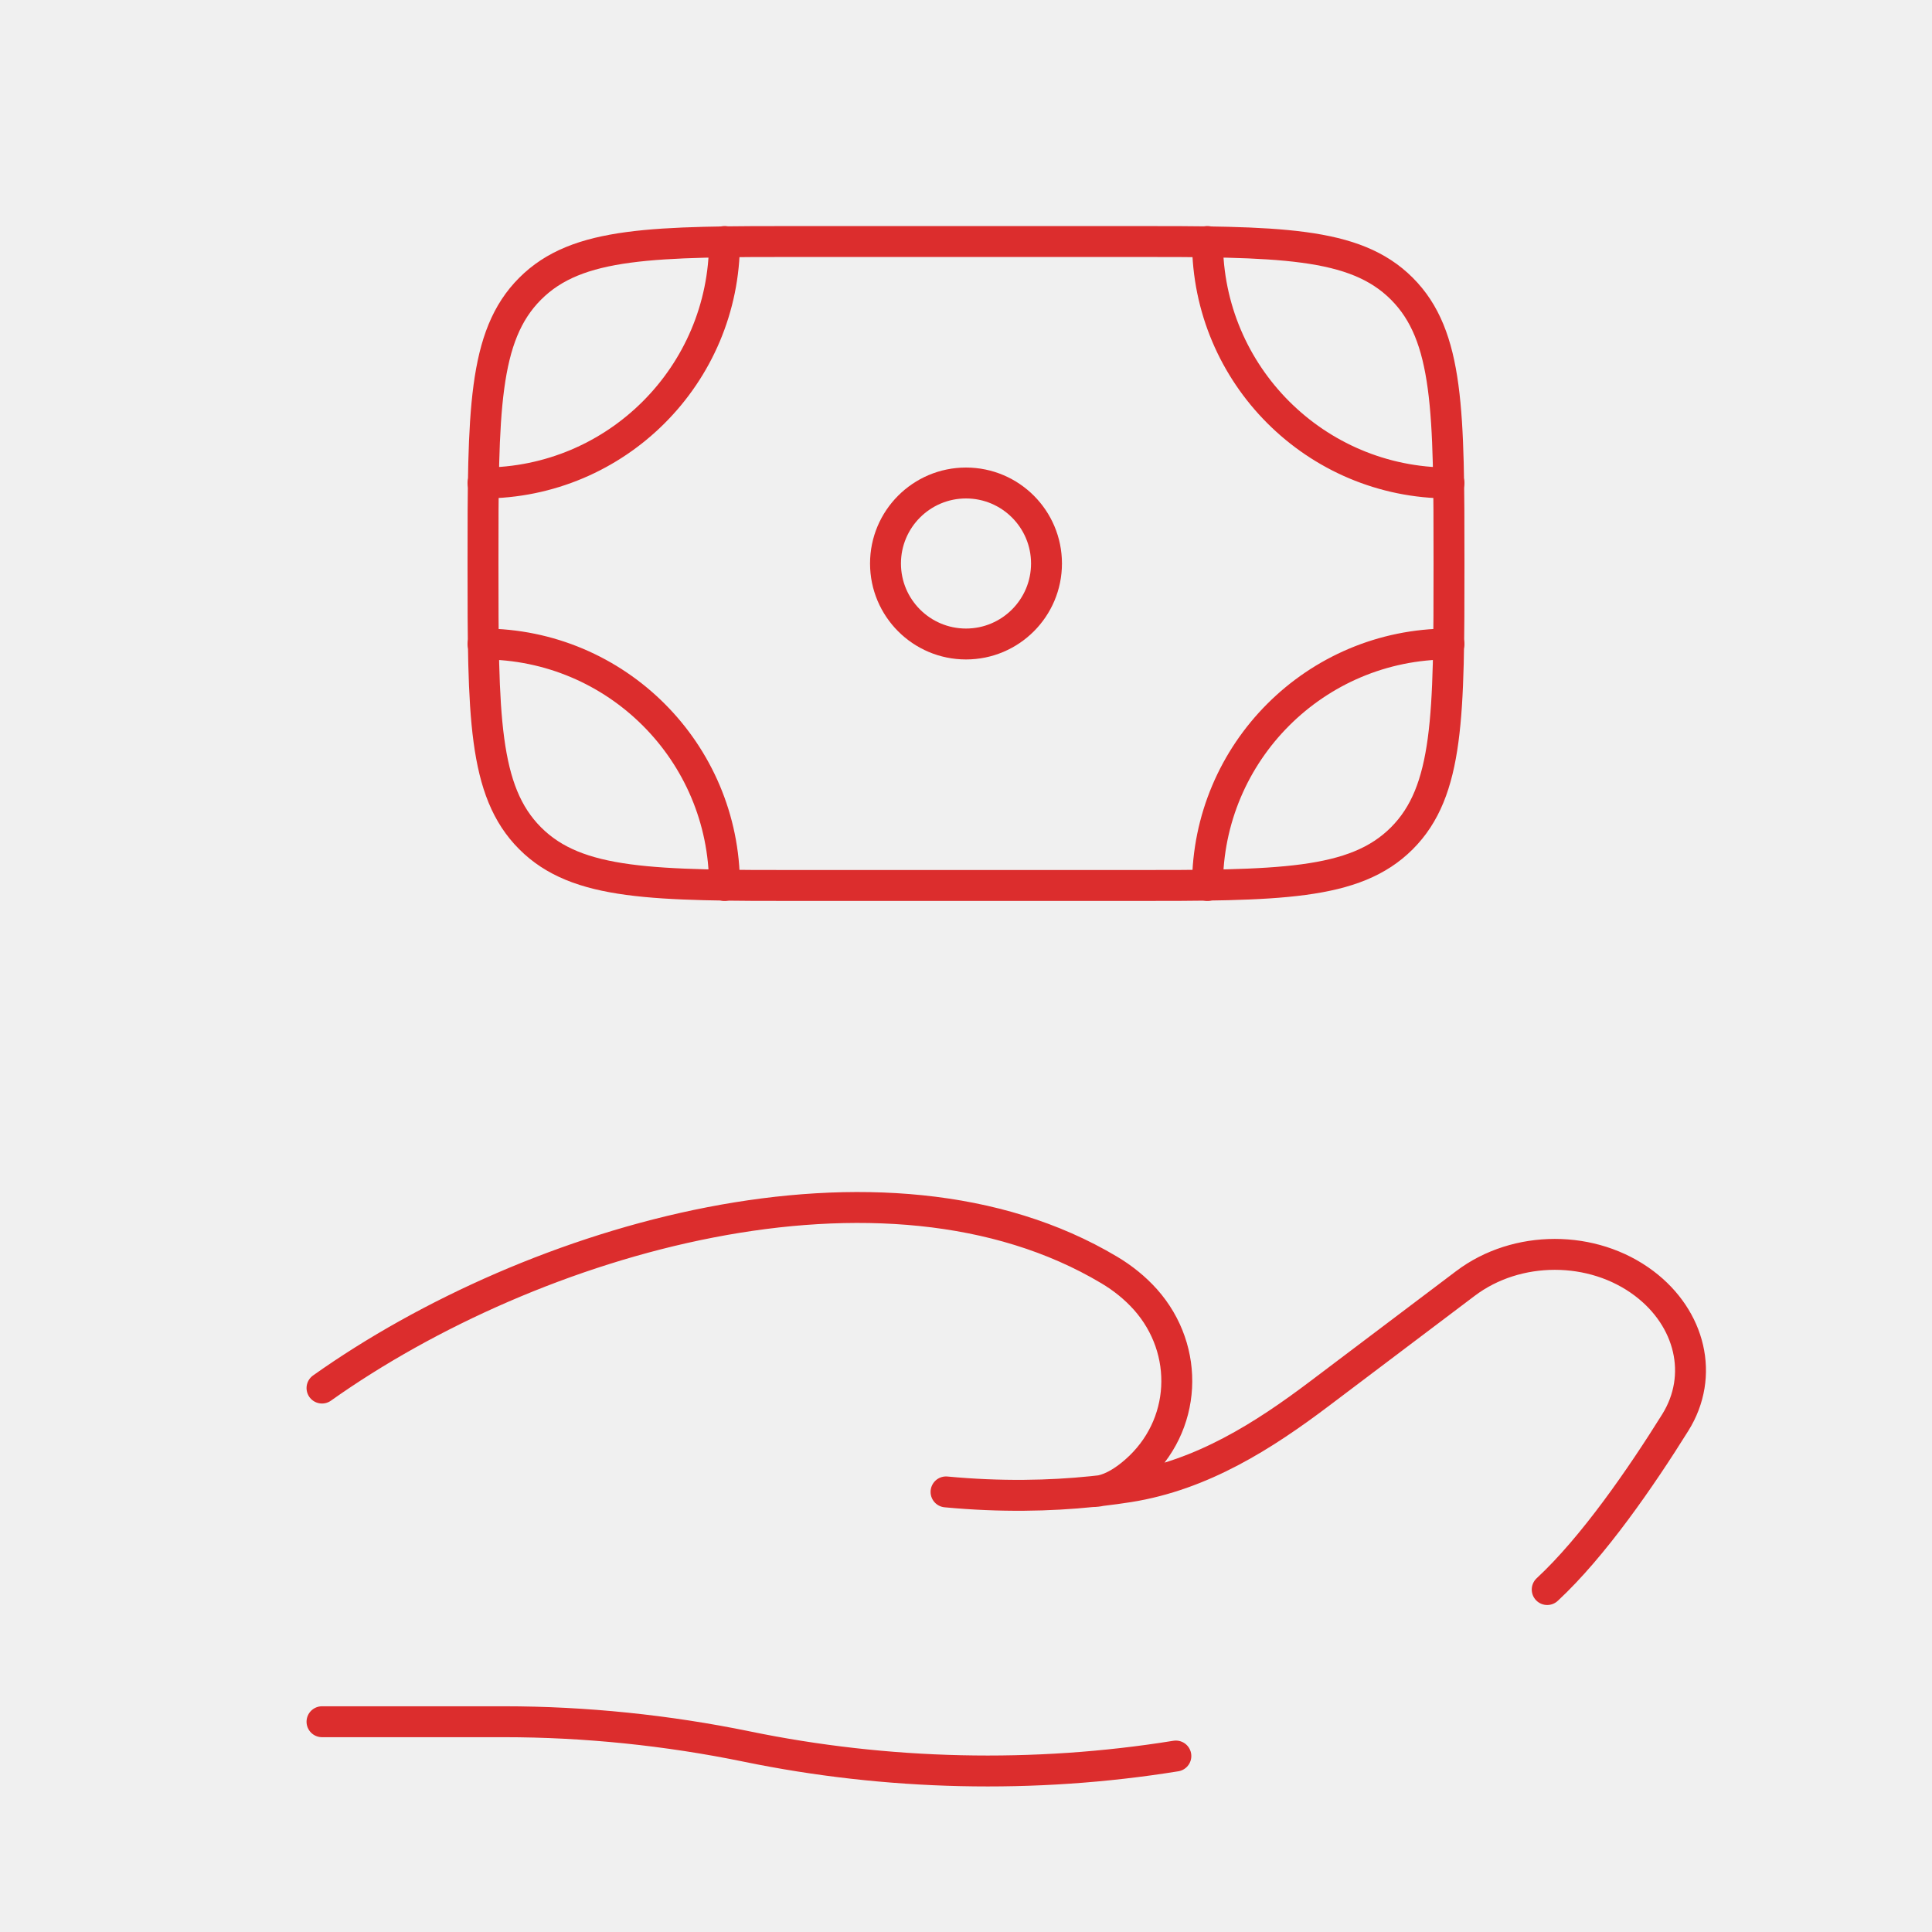
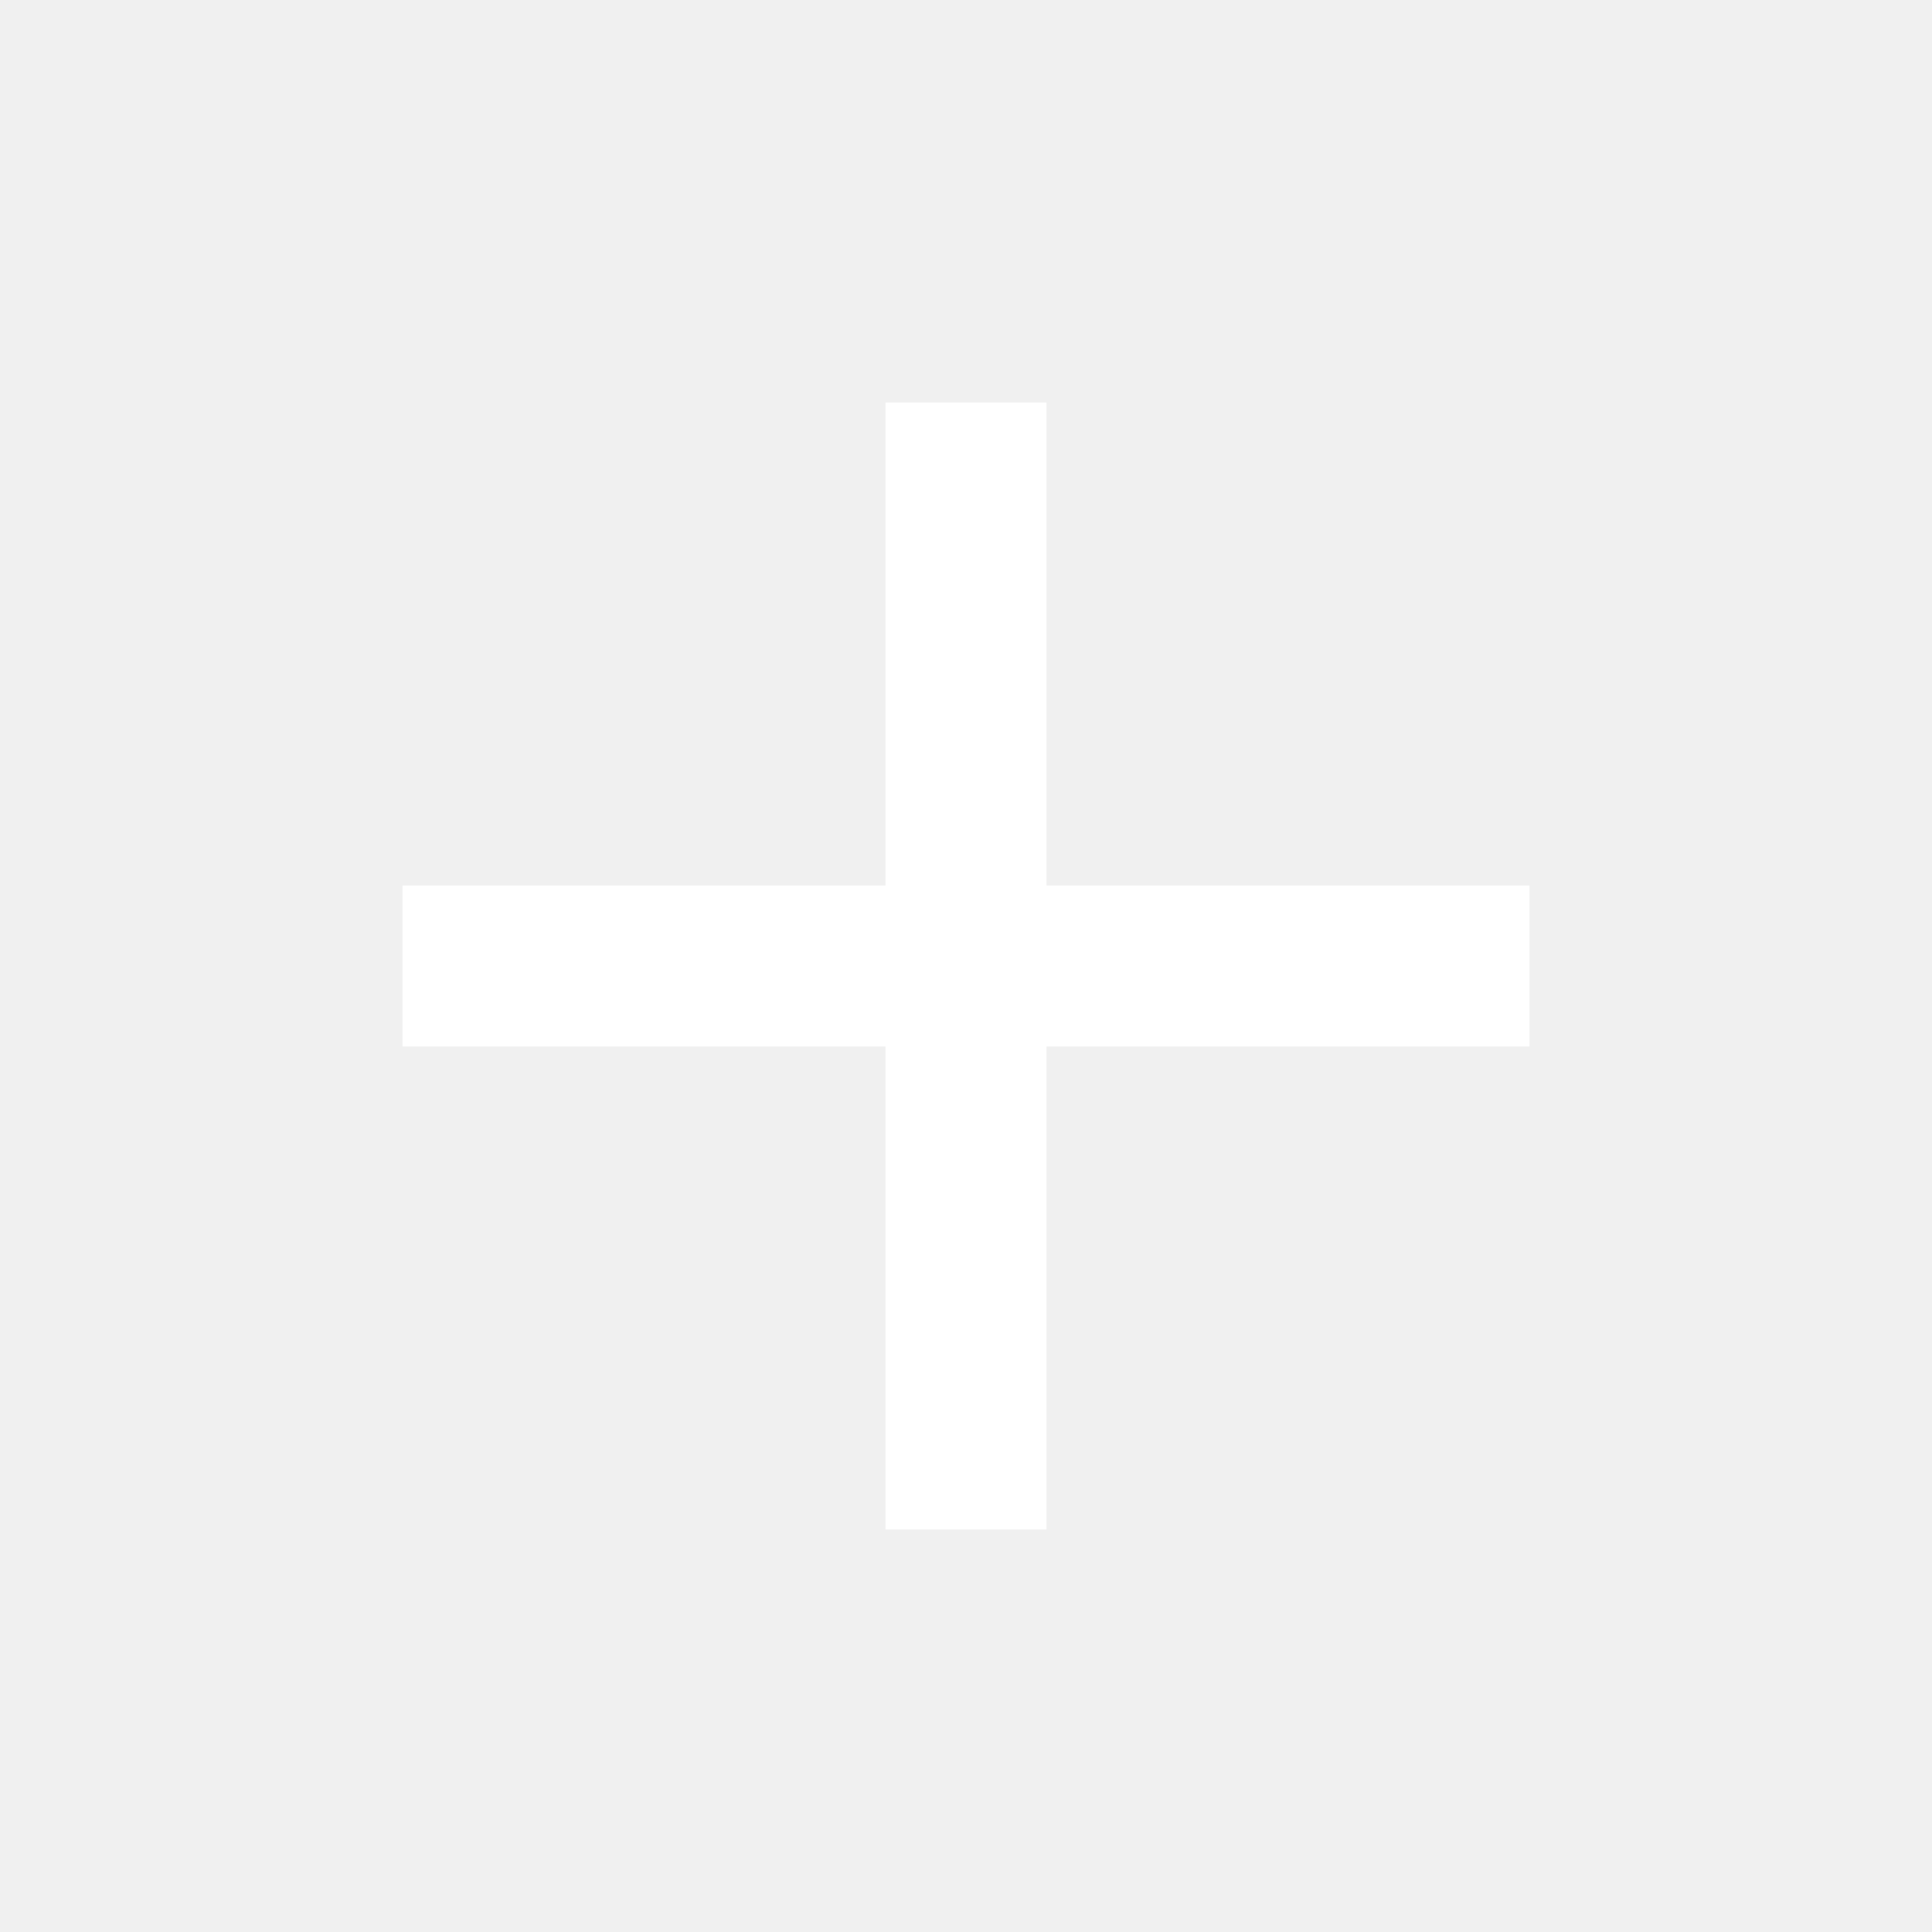
- <svg xmlns="http://www.w3.org/2000/svg" width="100px" height="100px" viewBox="0 0 24 24" fill="none">
-   <g id="SVGRepo_bgCarrier" stroke-width="0" />
-   <g id="SVGRepo_tracerCarrier" stroke-linecap="round" stroke-linejoin="round" stroke="#dc2d2dCCCCCC" stroke-width="0.048" />
-   <g id="SVGRepo_iconCarrier">
-     <path d="M17.414 10.414C18 9.828 18 8.886 18 7C18 5.114 18 4.172 17.414 3.586M17.414 10.414C16.828 11 15.886 11 14 11H10C8.114 11 7.172 11 6.586 10.414M17.414 10.414C17.414 10.414 17.414 10.414 17.414 10.414ZM17.414 3.586C16.828 3 15.886 3 14 3L10 3C8.114 3 7.172 3 6.586 3.586M17.414 3.586C17.414 3.586 17.414 3.586 17.414 3.586ZM6.586 3.586C6 4.172 6 5.114 6 7C6 8.886 6 9.828 6.586 10.414M6.586 3.586C6.586 3.586 6.586 3.586 6.586 3.586ZM6.586 10.414C6.586 10.414 6.586 10.414 6.586 10.414Z" stroke="#dc2d2d" stroke-width="0.384" />
-     <path d="M13 7C13 7.552 12.552 8 12 8C11.448 8 11 7.552 11 7C11 6.448 11.448 6 12 6C12.552 6 13 6.448 13 7Z" stroke="#dc2d2d" stroke-width="0.384" />
-     <path d="M18 6C16.343 6 15 4.657 15 3" stroke="#dc2d2d" stroke-width="0.384" stroke-linecap="round" />
-     <path d="M18 8C16.343 8 15 9.343 15 11" stroke="#dc2d2d" stroke-width="0.384" stroke-linecap="round" />
-     <path d="M6 6C7.657 6 9 4.657 9 3" stroke="#dc2d2d" stroke-width="0.384" stroke-linecap="round" />
-     <path d="M6 8C7.657 8 9 9.343 9 11" stroke="#dc2d2d" stroke-width="0.384" stroke-linecap="round" />
-     <path d="M4 21.388H6.26C7.271 21.388 8.293 21.494 9.276 21.696C11.017 22.055 12.849 22.098 14.607 21.814M13.676 18.517C13.796 18.503 13.911 18.487 14.021 18.47C14.932 18.325 15.697 17.837 16.397 17.308L18.205 15.943C18.842 15.462 19.787 15.462 20.424 15.943C20.998 16.376 21.174 17.089 20.811 17.671C20.388 18.349 19.792 19.216 19.22 19.746M13.676 18.517C13.64 18.521 13.604 18.525 13.567 18.529M13.676 18.517C13.822 18.486 13.967 18.396 14.103 18.277C14.746 17.716 14.787 16.77 14.229 16.143C14.099 15.998 13.947 15.876 13.779 15.776C10.982 14.107 6.629 15.378 4 17.243M13.676 18.517C13.64 18.525 13.603 18.529 13.567 18.529M13.567 18.529C13.043 18.583 12.431 18.597 11.752 18.533" stroke="#dc2d2d" stroke-width="0.384" stroke-linecap="round" />
+ <svg xmlns="http://www.w3.org/2000/svg" width="12" height="12" viewBox="0 0 12 12" fill="none">
+   <mask id="mask0_55_265" style="mask-type:alpha" maskUnits="userSpaceOnUse" x="0" y="0" width="12" height="12">
+     <rect width="12" height="12" fill="#D9D9D9" />
+   </mask>
+   <g mask="url(#mask0_55_265)">
+     <path d="M5.5 6.5H2.5V5.5H5.5V2.5H6.5V5.5H9.5V6.5H6.5V9.5H5.5V6.5Z" fill="white" />
  </g>
</svg>
